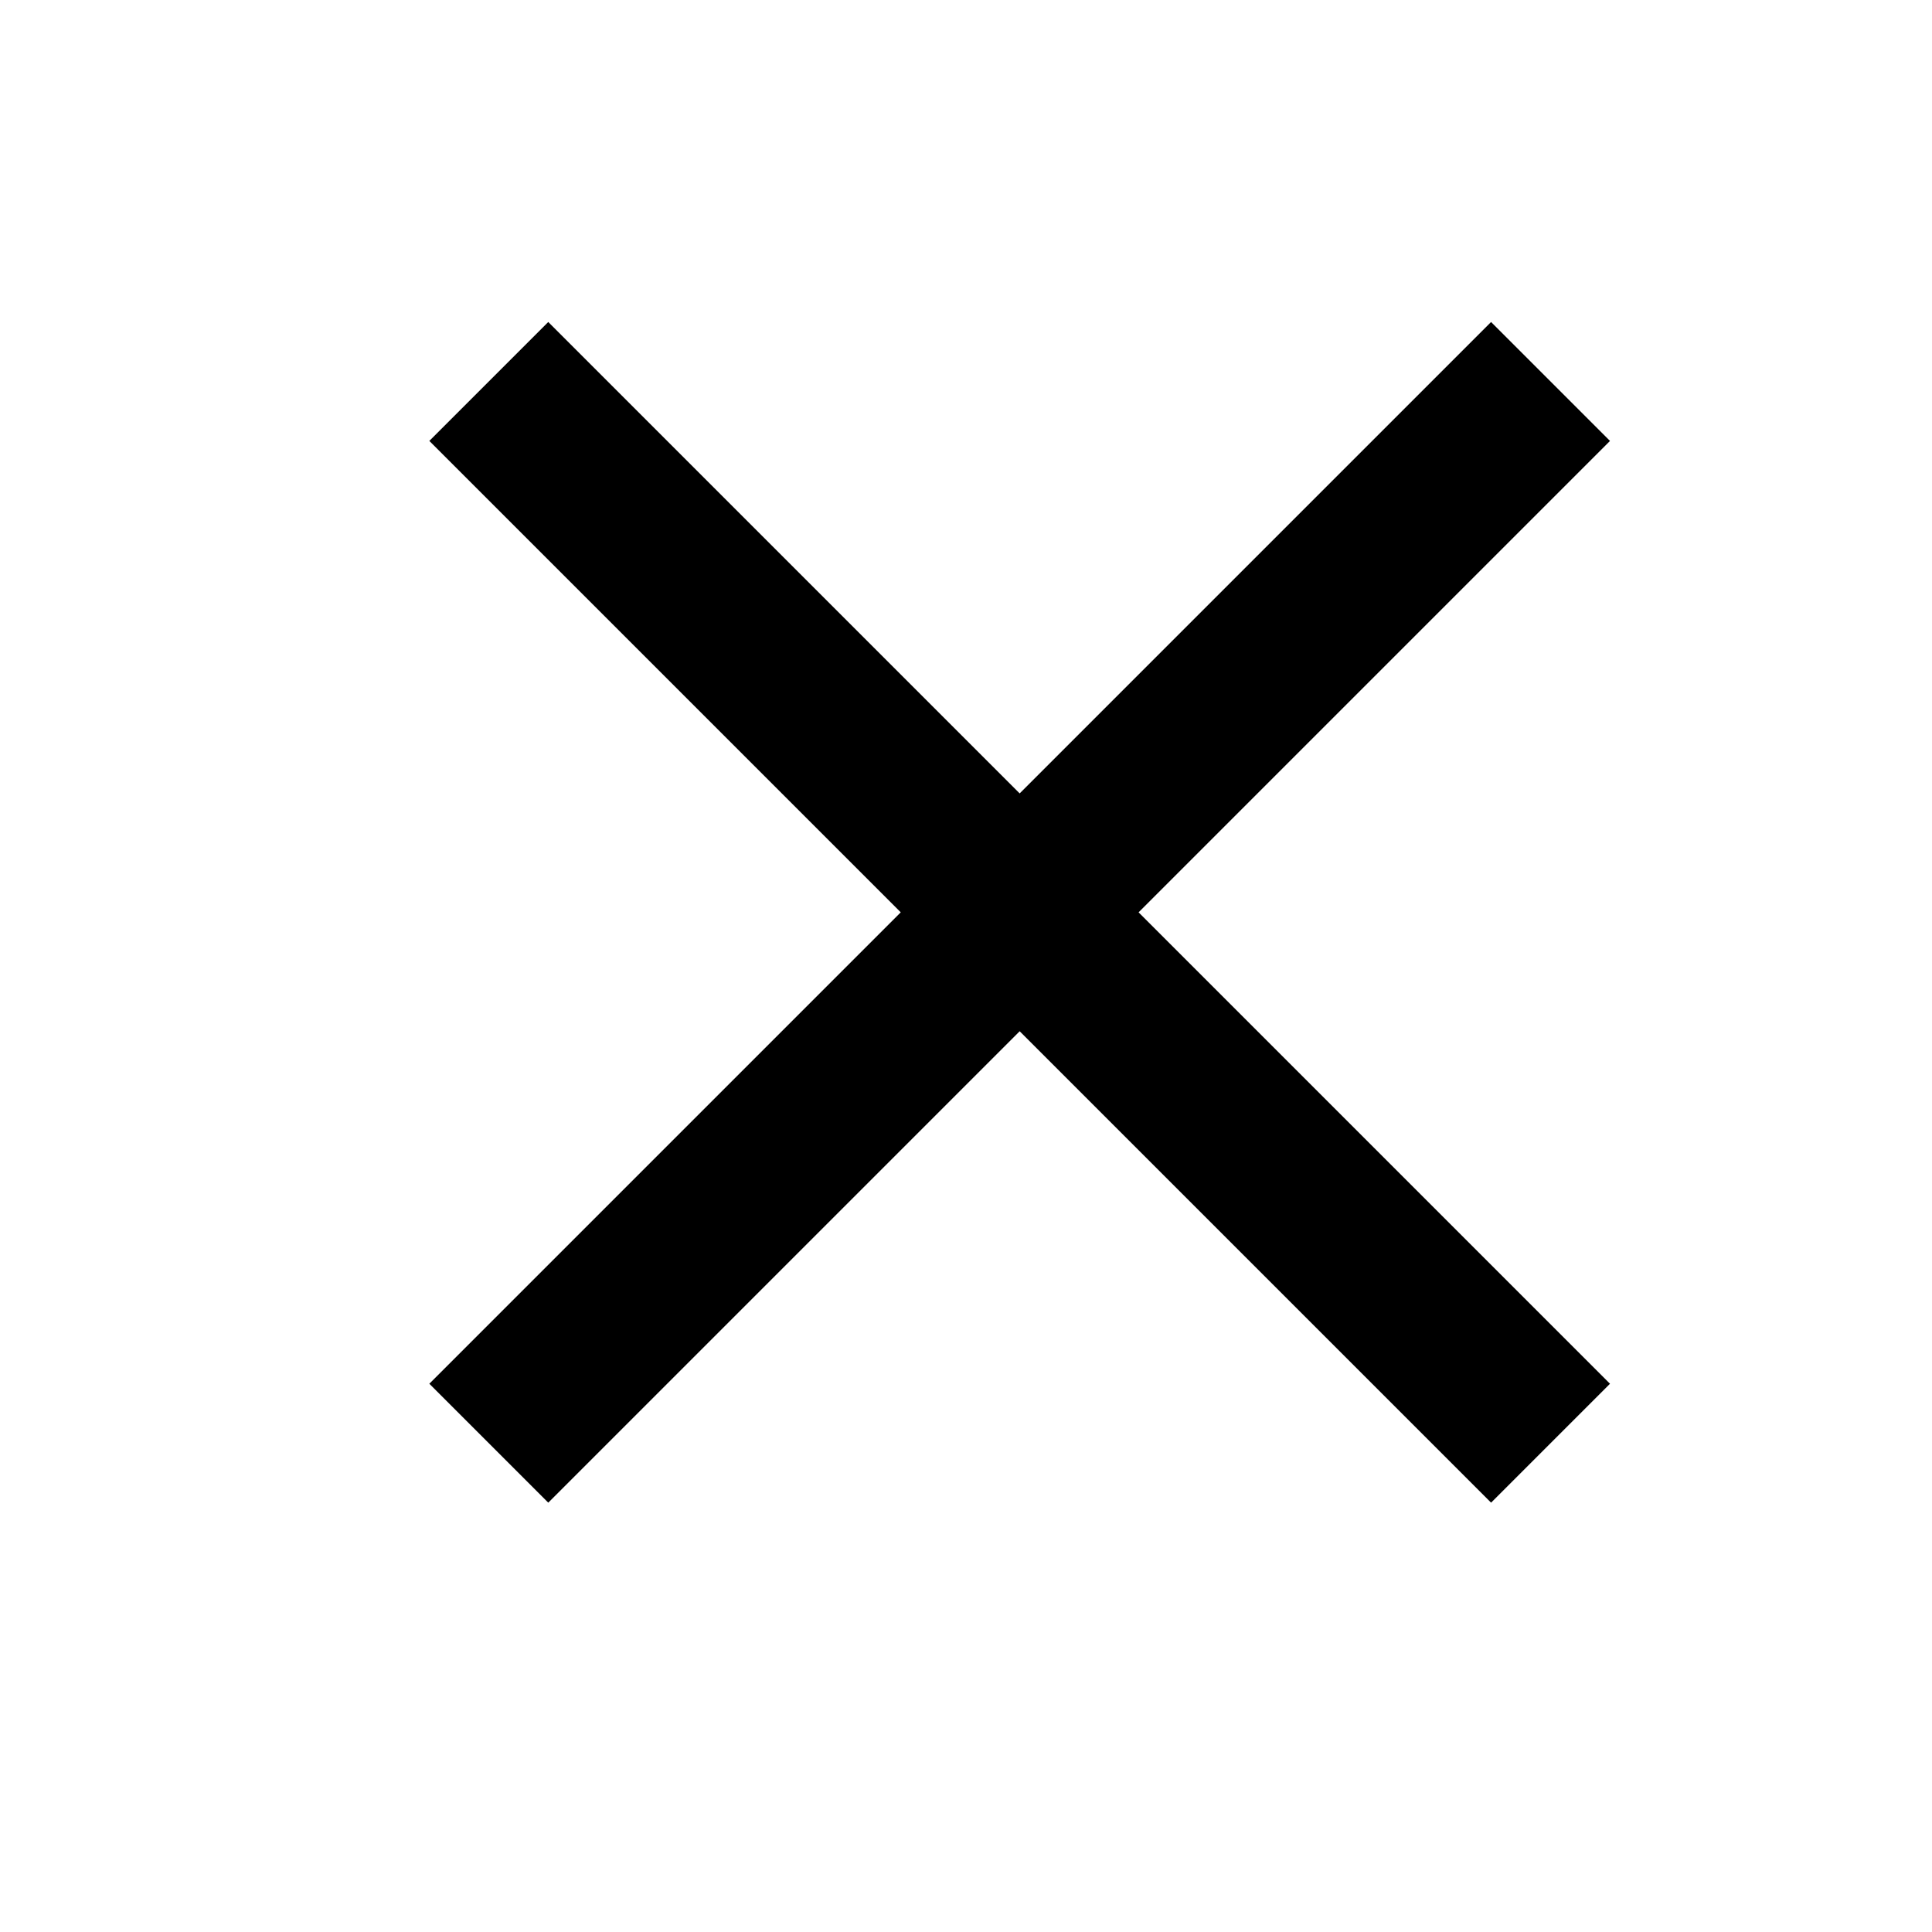
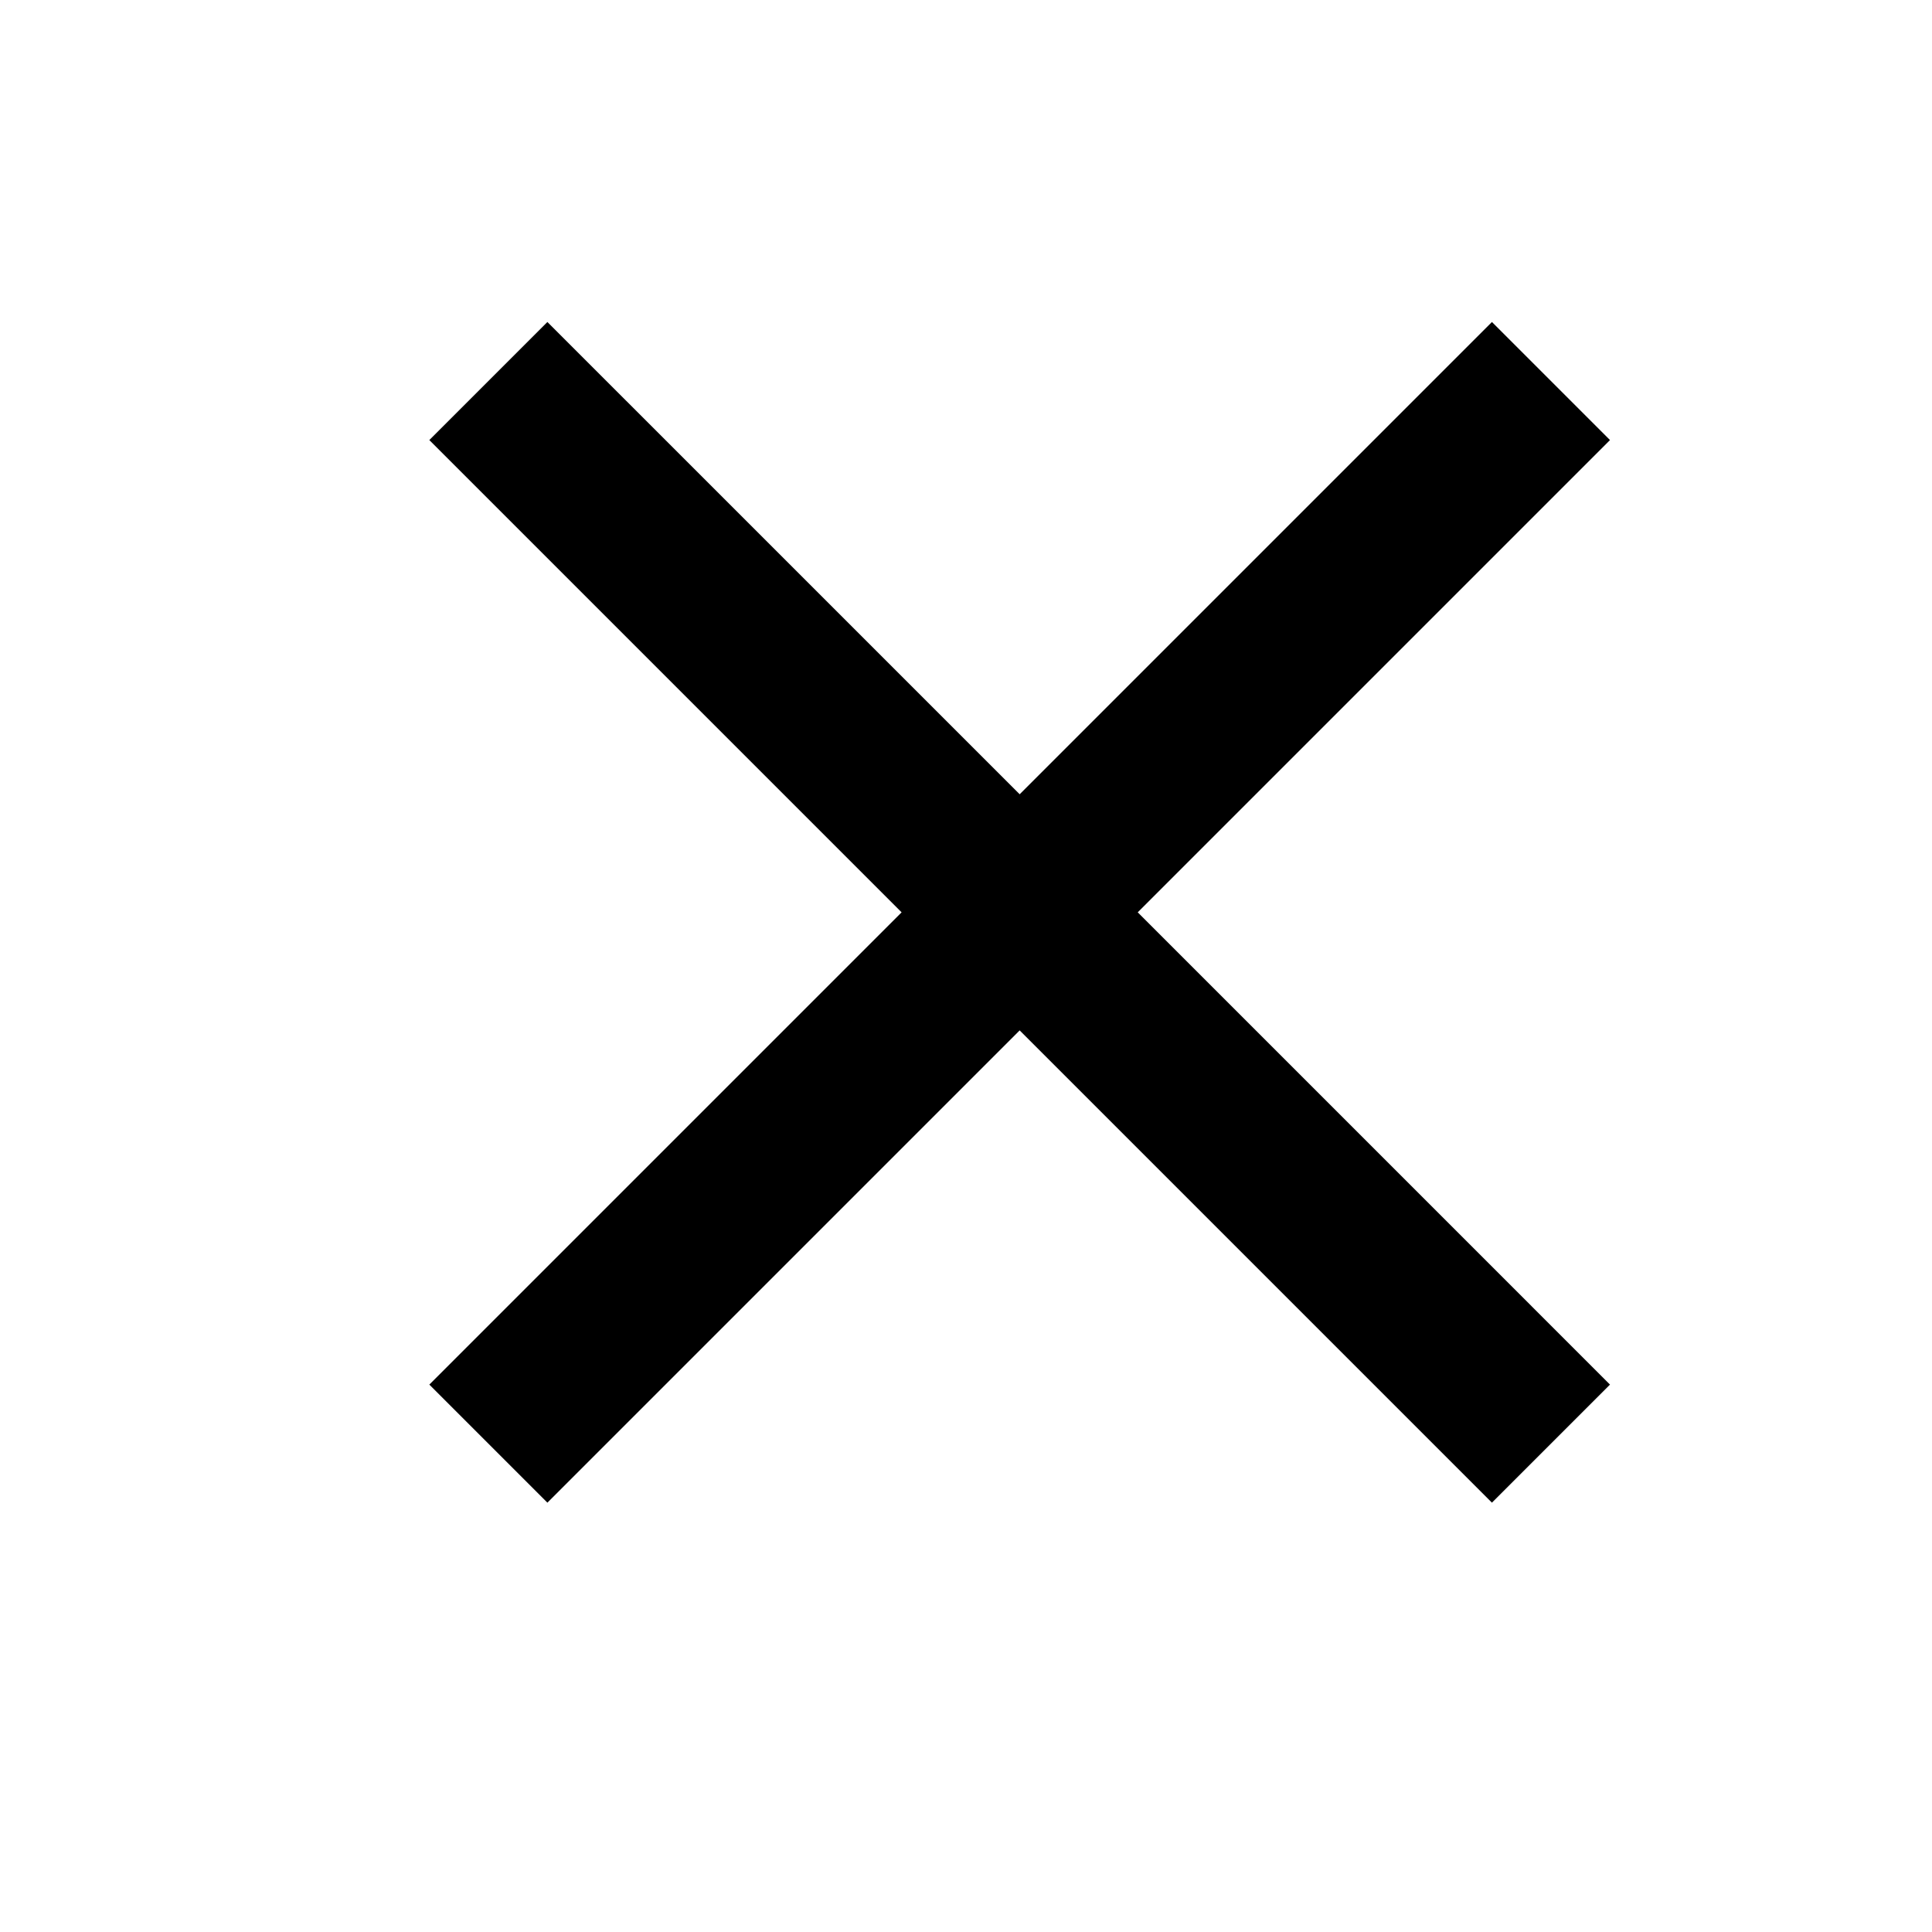
- <svg xmlns="http://www.w3.org/2000/svg" width="18" height="18" viewBox="0 0 18 18" fill="none">
-   <path d="M15 4.108L13.892 3L9.5 7.392L5.108 3L4 4.108L8.392 8.5L4 12.892L5.108 14L9.5 9.608L13.892 14L15 12.892L10.608 8.5L15 4.108Z" fill="black" />
+ <svg xmlns="http://www.w3.org/2000/svg" width="18" height="18" fill="none">
+   <path fill="#000" d="M15 4.1 13.9 3 9.5 7.4 5.1 3 4 4.1l4.4 4.4L4 12.9 5.1 14l4.4-4.4 4.4 4.4 1.1-1.1-4.4-4.4L15 4.1Z" />
</svg>
